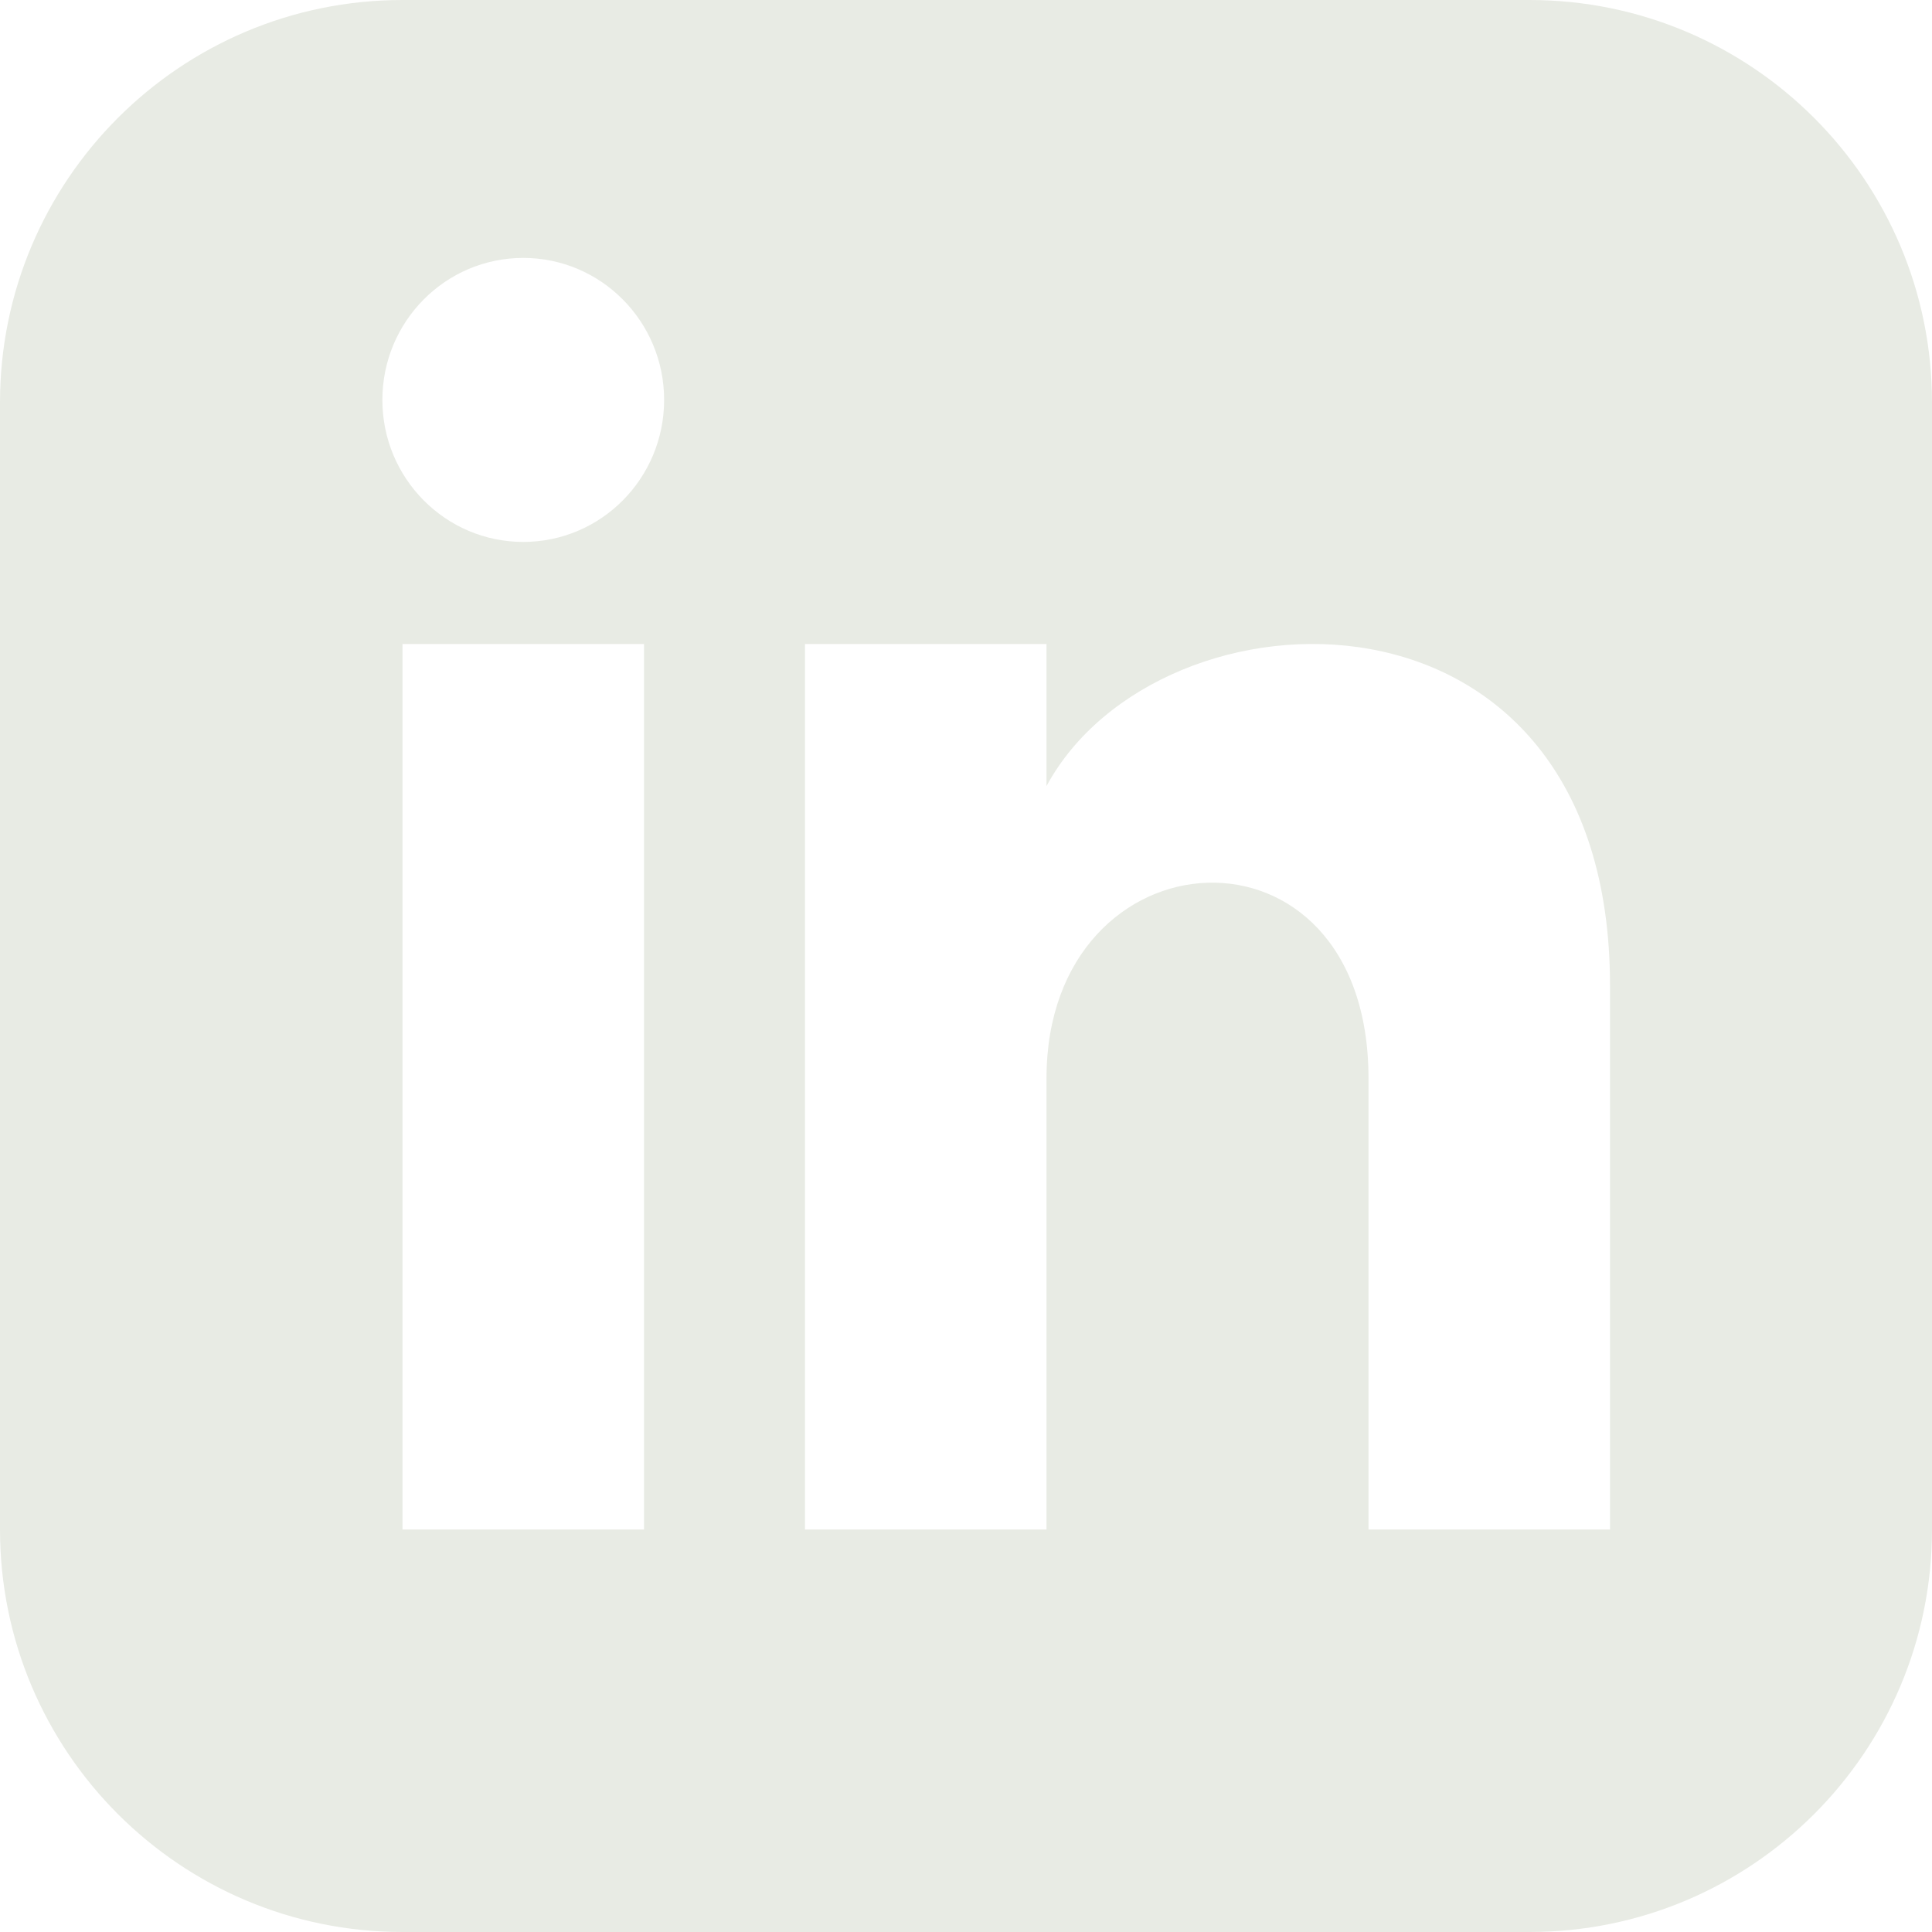
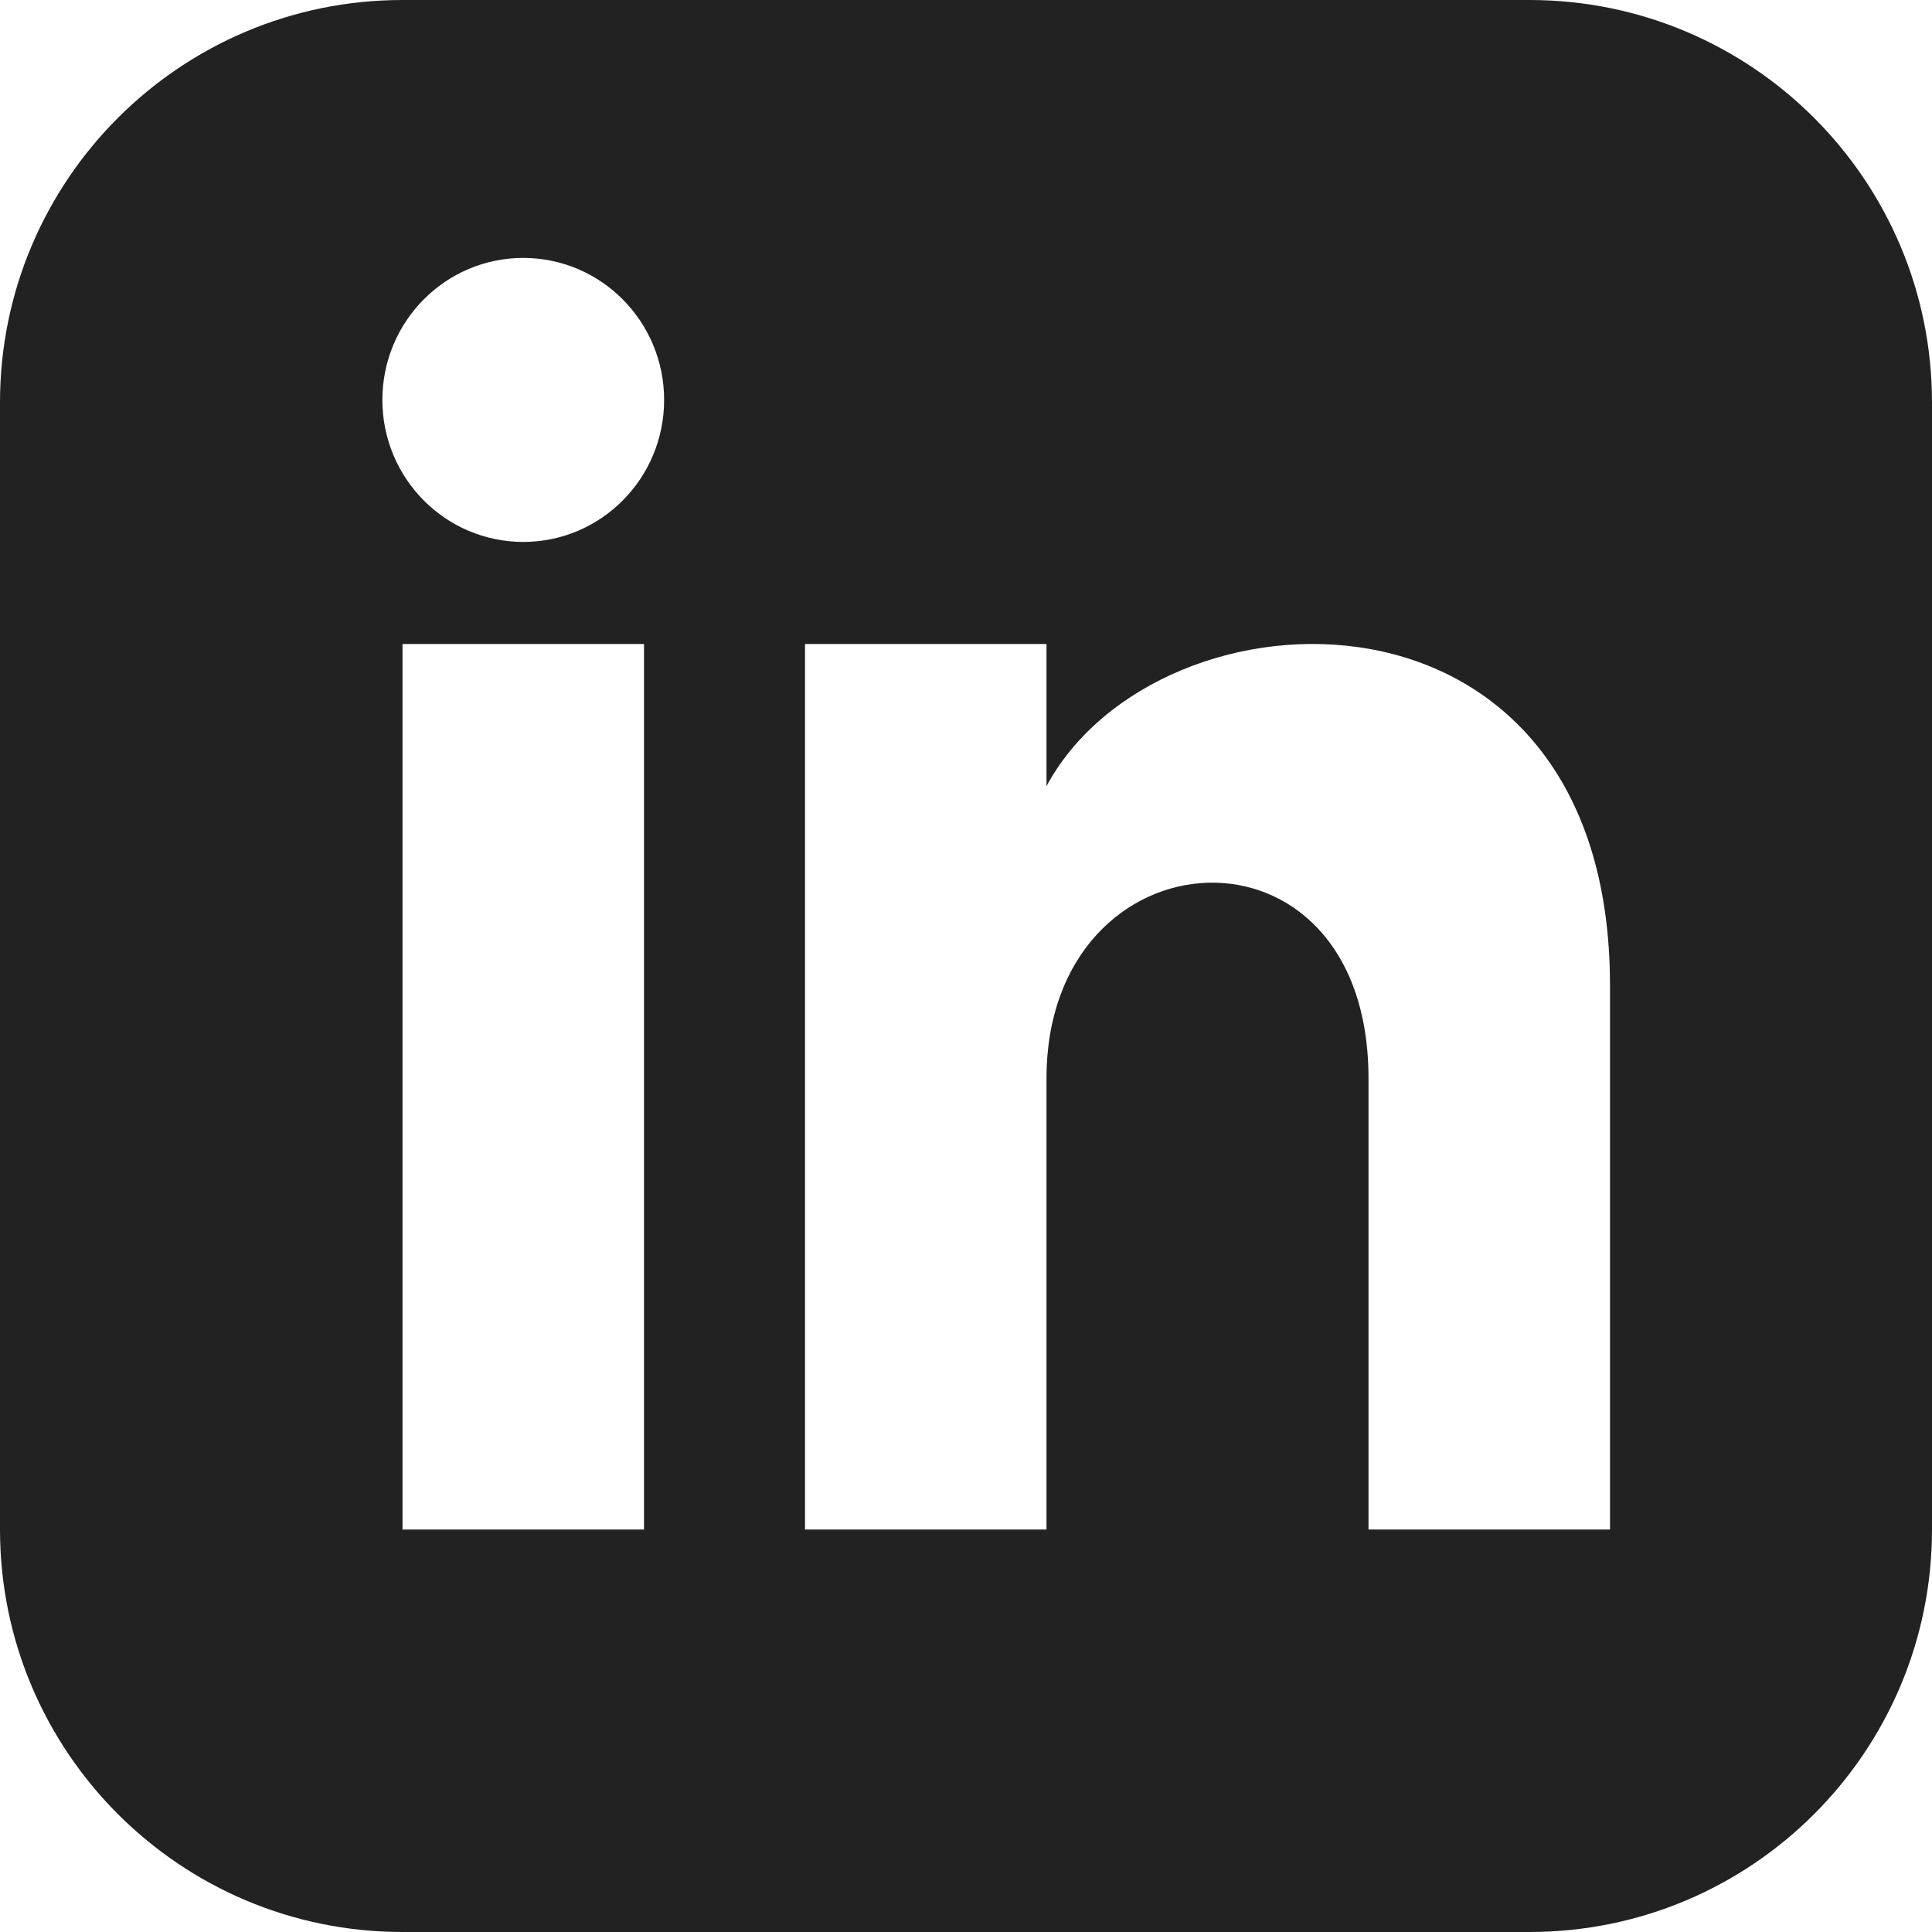
<svg xmlns="http://www.w3.org/2000/svg" width="24" height="24" viewBox="0 0 24 24">
-   <path fill="#e8ebe4" d="M19 0h-14c-2.761 0-5 2.239-5 5v14c0 2.761 2.239 5 5 5h14c2.762 0 5-2.239 5-5v-14c0-2.761-2.238-5-5-5zm-11 19h-3v-11h3v11zm-1.5-12.268c-.966 0-1.75-.79-1.75-1.764s.784-1.764 1.75-1.764 1.75.79 1.75 1.764-.783 1.764-1.75 1.764zm13.5 12.268h-3v-5.604c0-3.368-4-3.113-4 0v5.604h-3v-11h3v1.765c1.396-2.586 7-2.777 7 2.476v6.759z" />
+   <path fill="#222" d="M19 0h-14c-2.761 0-5 2.239-5 5v14c0 2.761 2.239 5 5 5h14c2.762 0 5-2.239 5-5v-14c0-2.761-2.238-5-5-5zm-11 19h-3v-11h3v11zm-1.5-12.268c-.966 0-1.75-.79-1.75-1.764s.784-1.764 1.75-1.764 1.75.79 1.75 1.764-.783 1.764-1.75 1.764zm13.5 12.268h-3v-5.604c0-3.368-4-3.113-4 0v5.604h-3v-11h3v1.765c1.396-2.586 7-2.777 7 2.476v6.759z" />
</svg>
